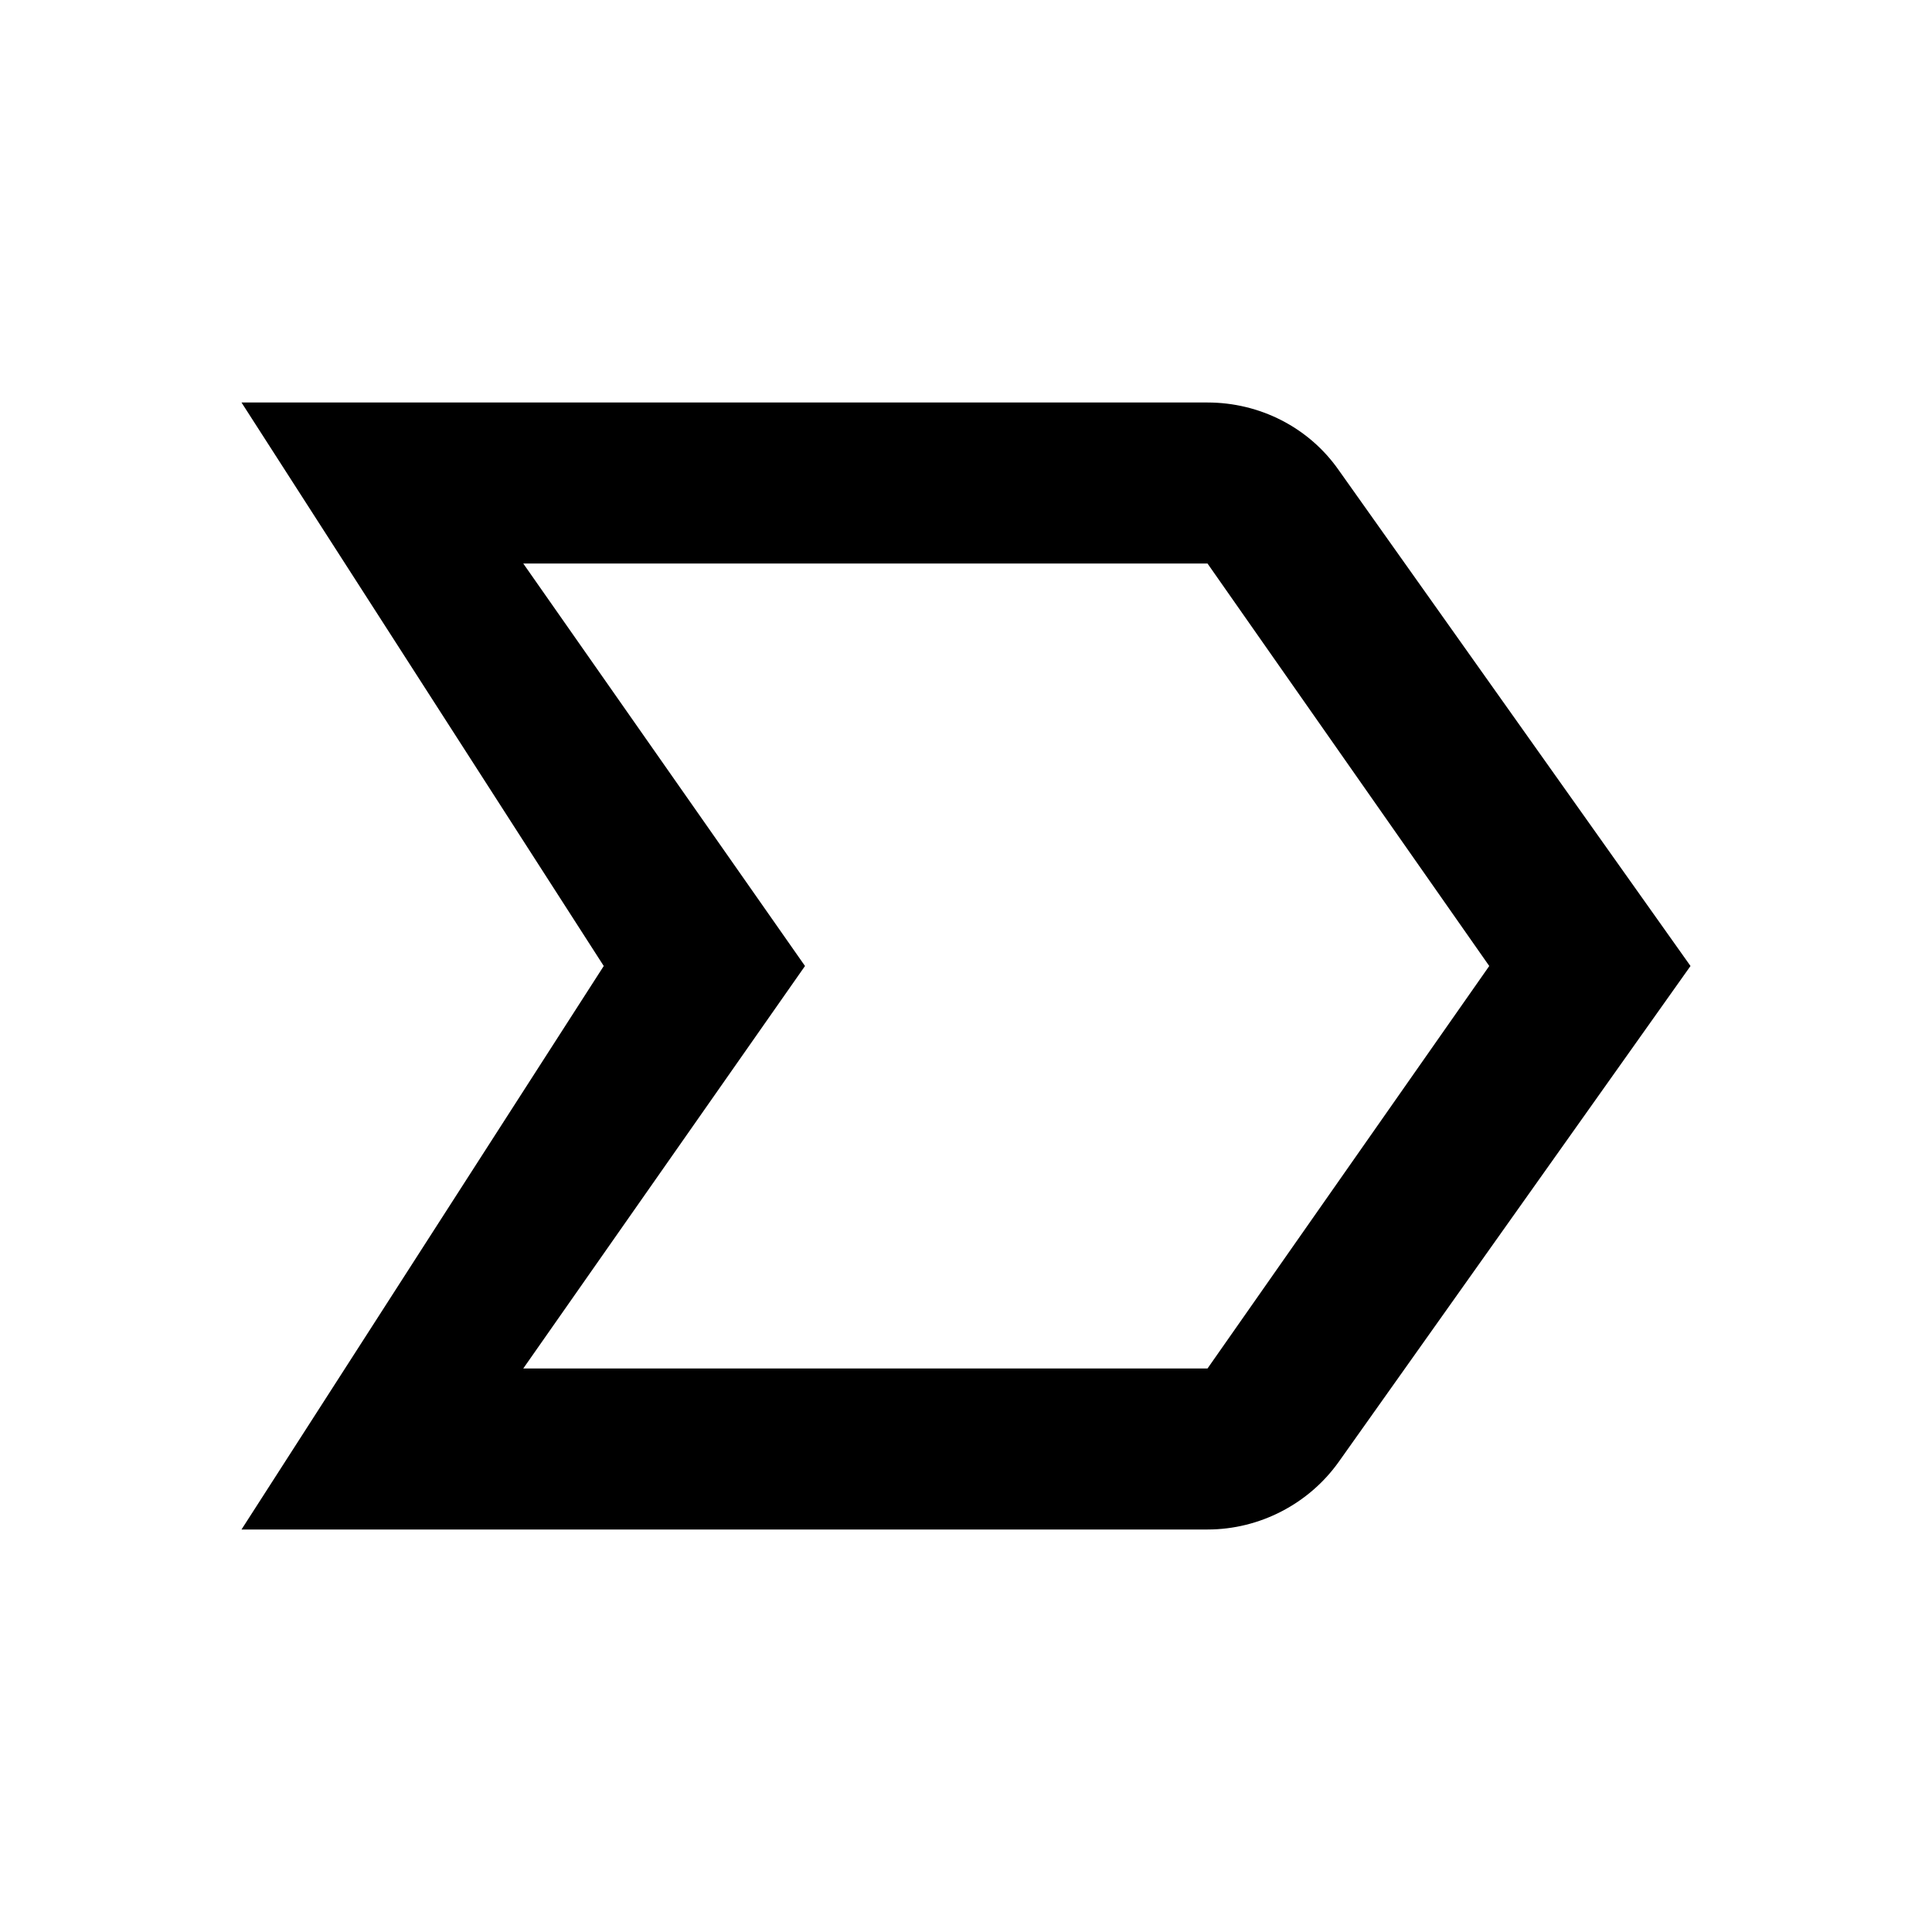
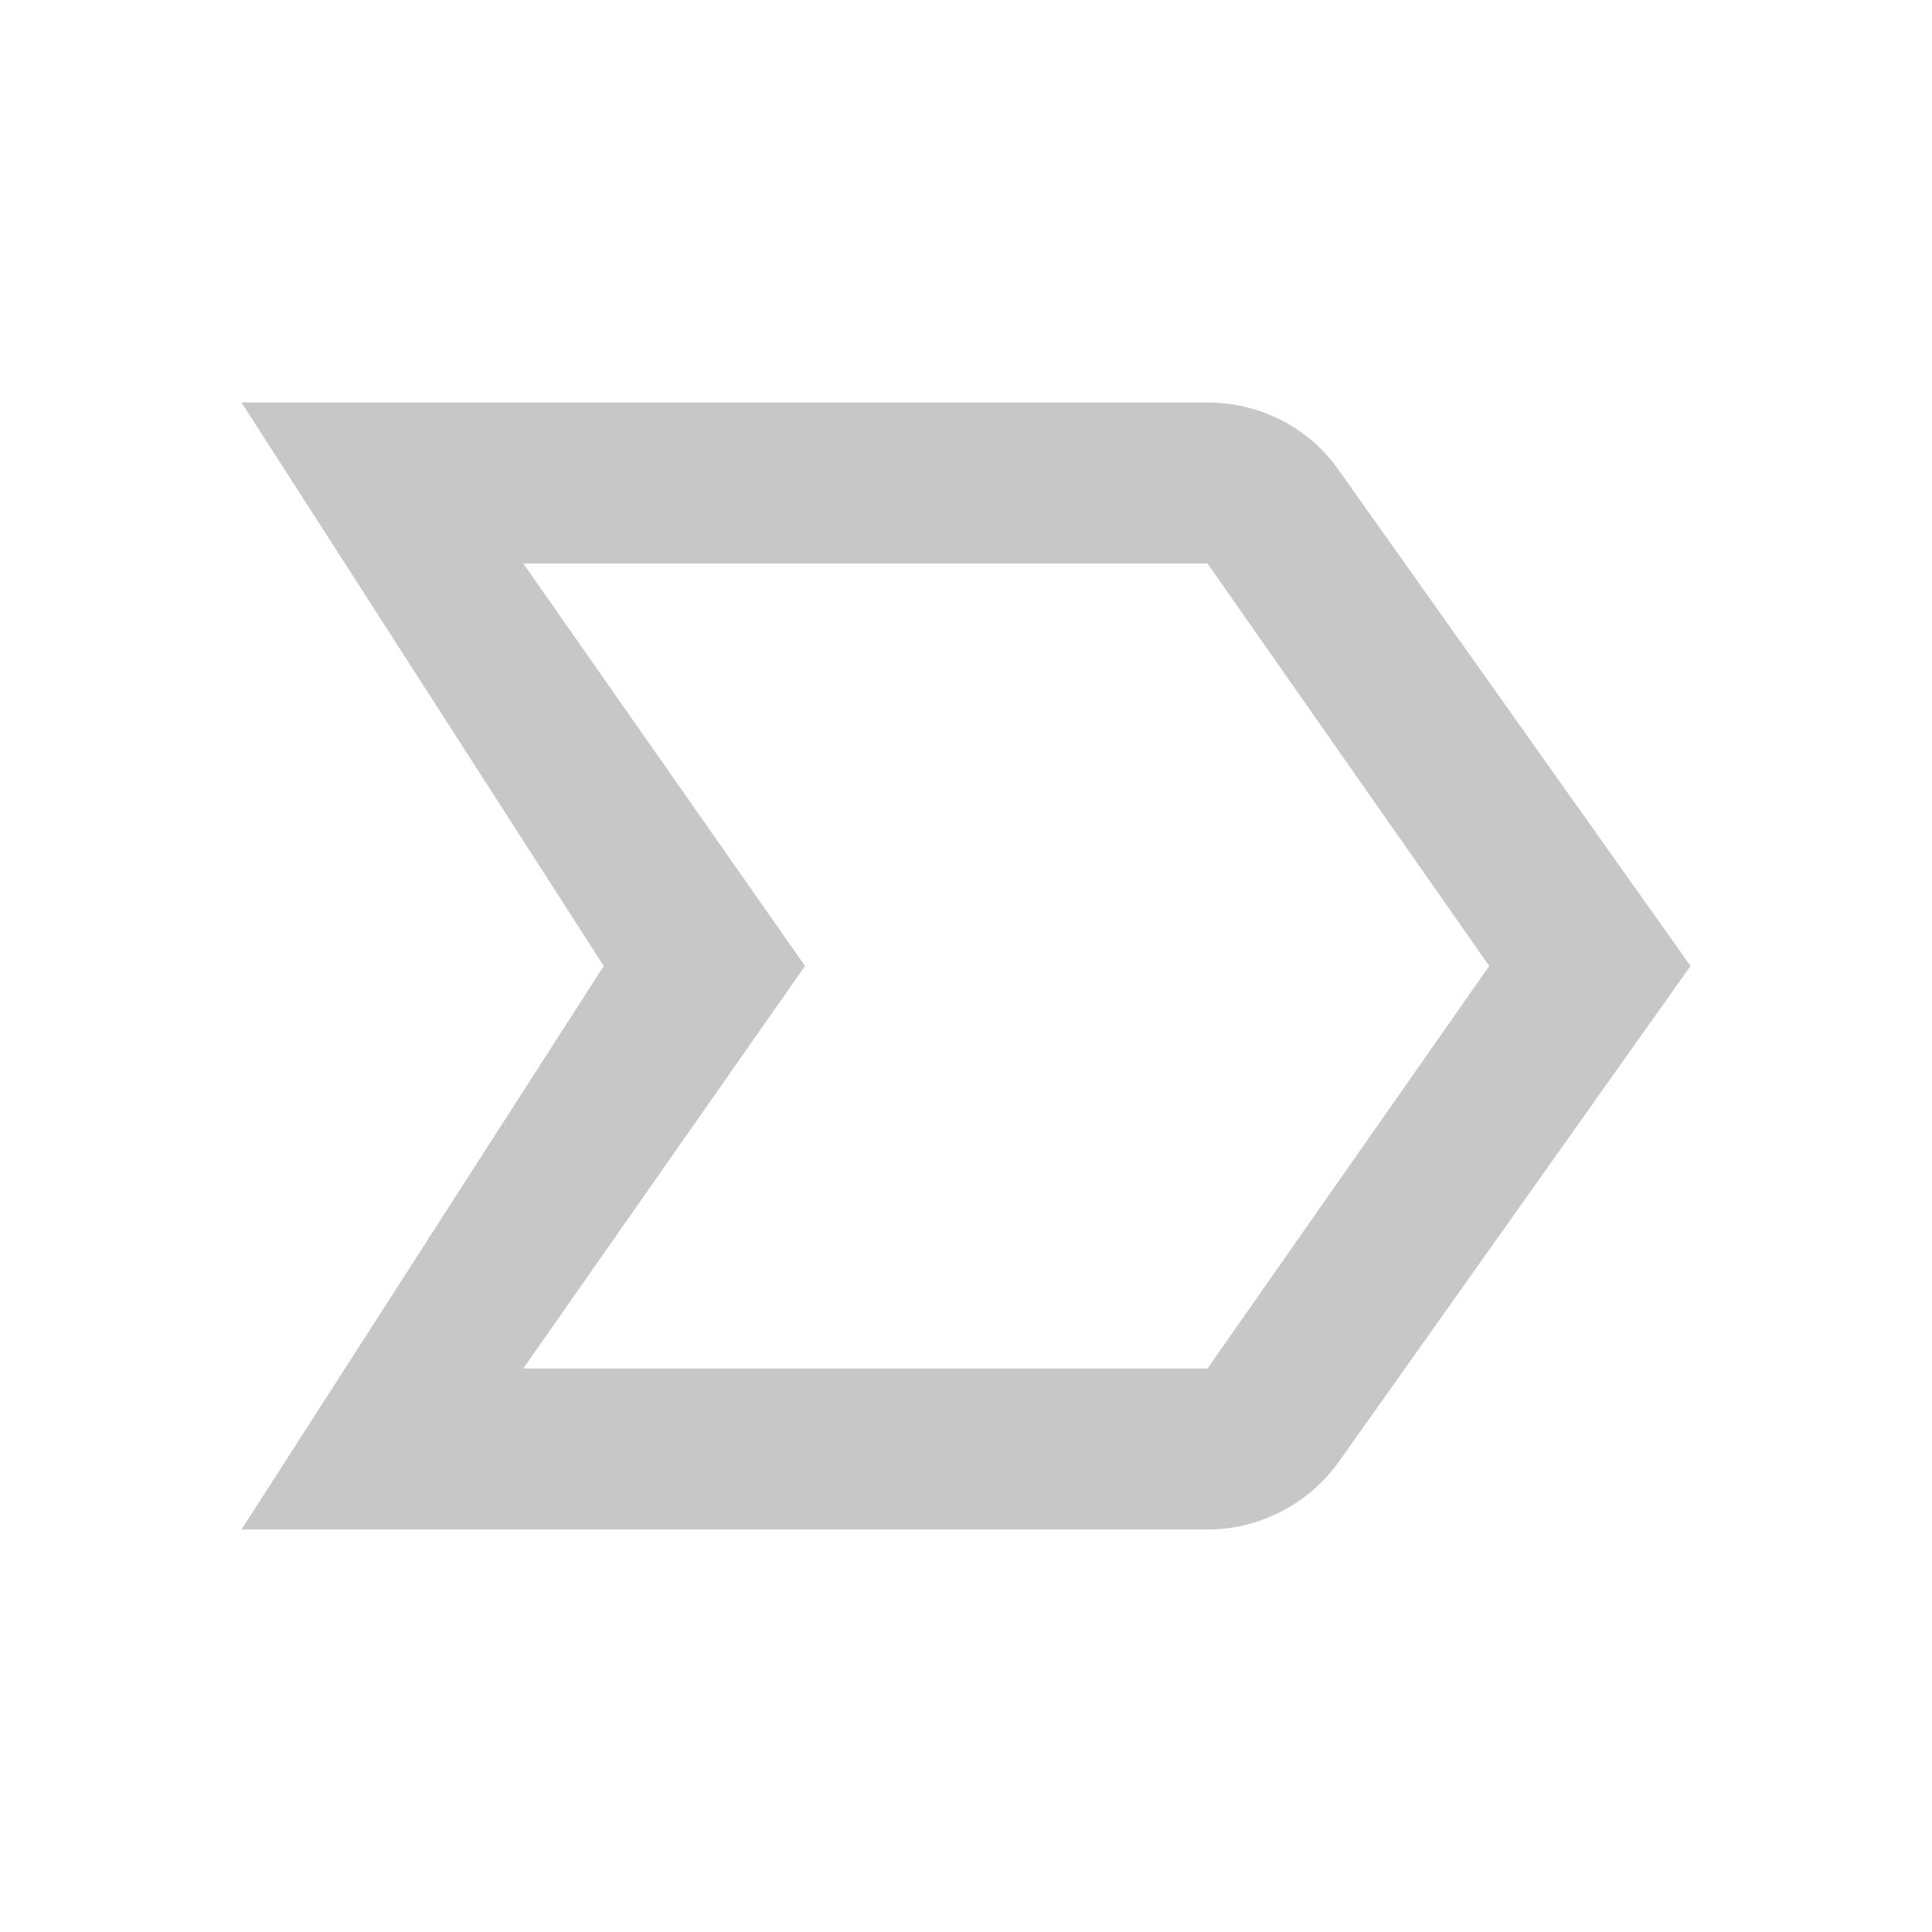
- <svg xmlns="http://www.w3.org/2000/svg" height="24px" viewBox="0 0 24 24" width="24px" fill="#000000">
+ <svg xmlns="http://www.w3.org/2000/svg" height="24px" viewBox="0 0 24 24" width="24px" fill="#C6C7C6">
  <path d="M0 0h24v24H0V0z" fill="none" />
  <path d="M15 19H3l4.5-7L3 5h12c.65 0 1.26.31 1.63.84L21 12l-4.37 6.16c-.37.52-.98.84-1.63.84zm-8.5-2H15l3.5-5L15 7H6.5l3.5 5-3.5 5z" />
</svg>
